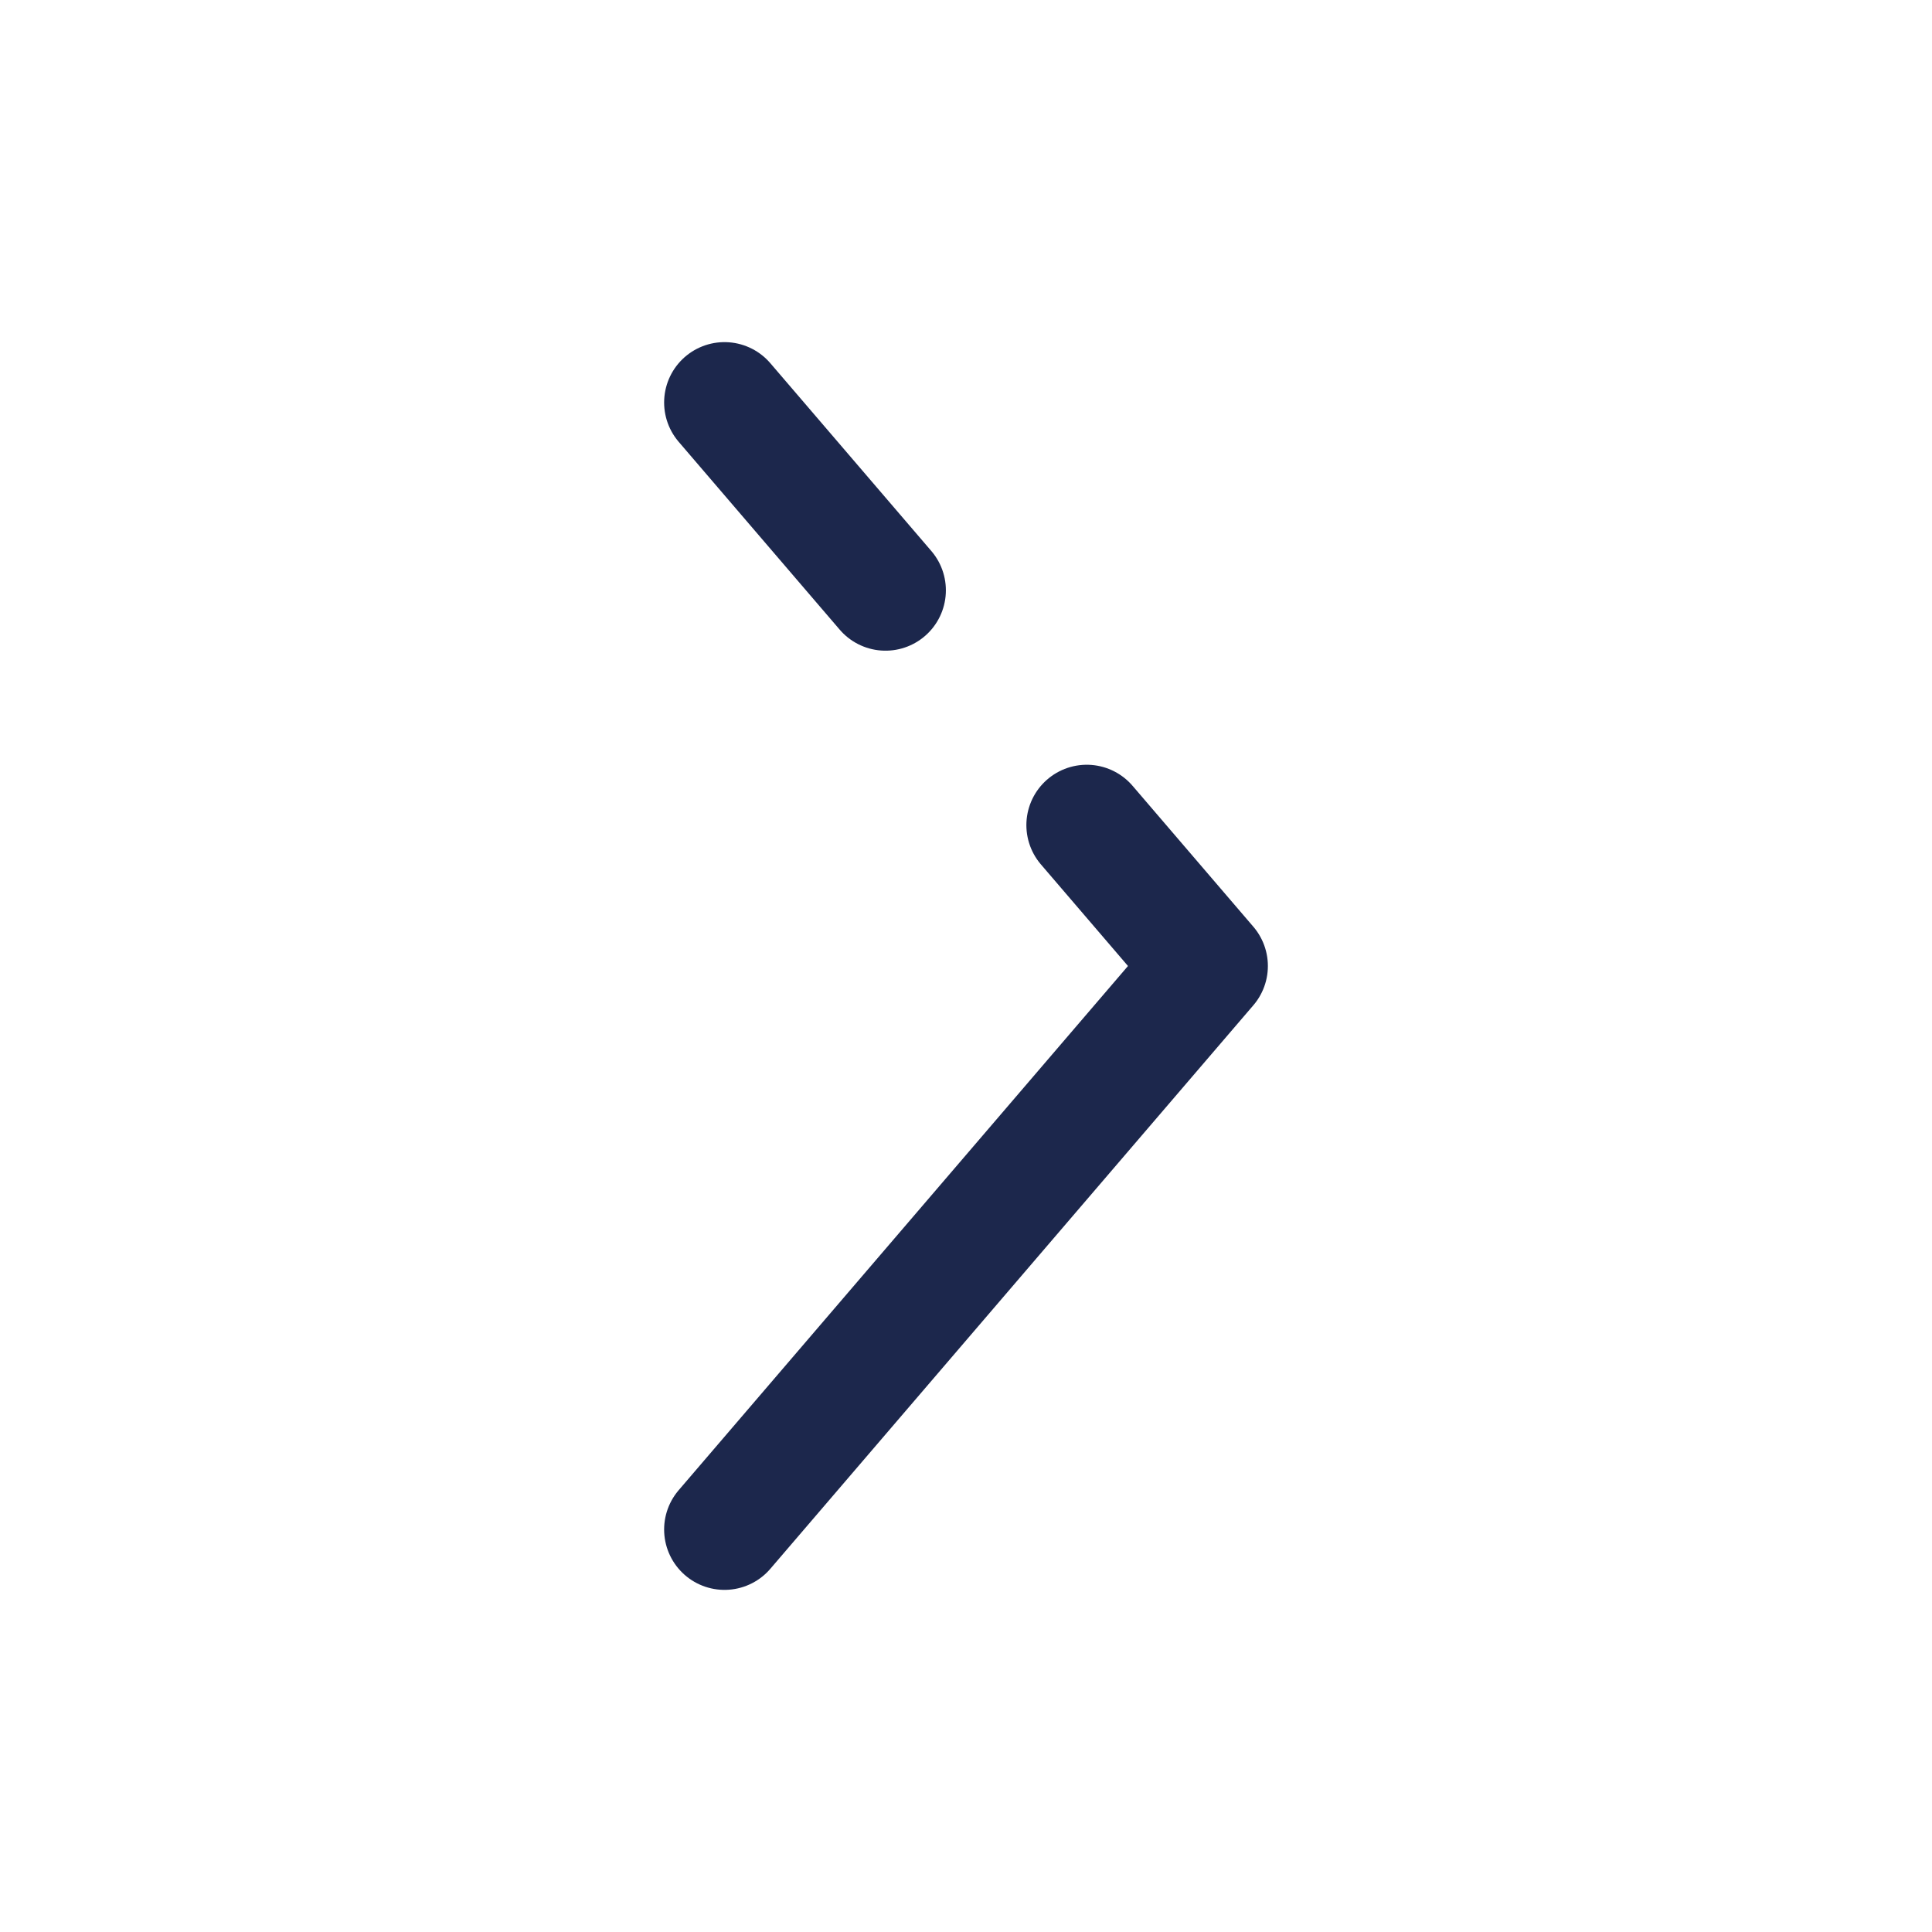
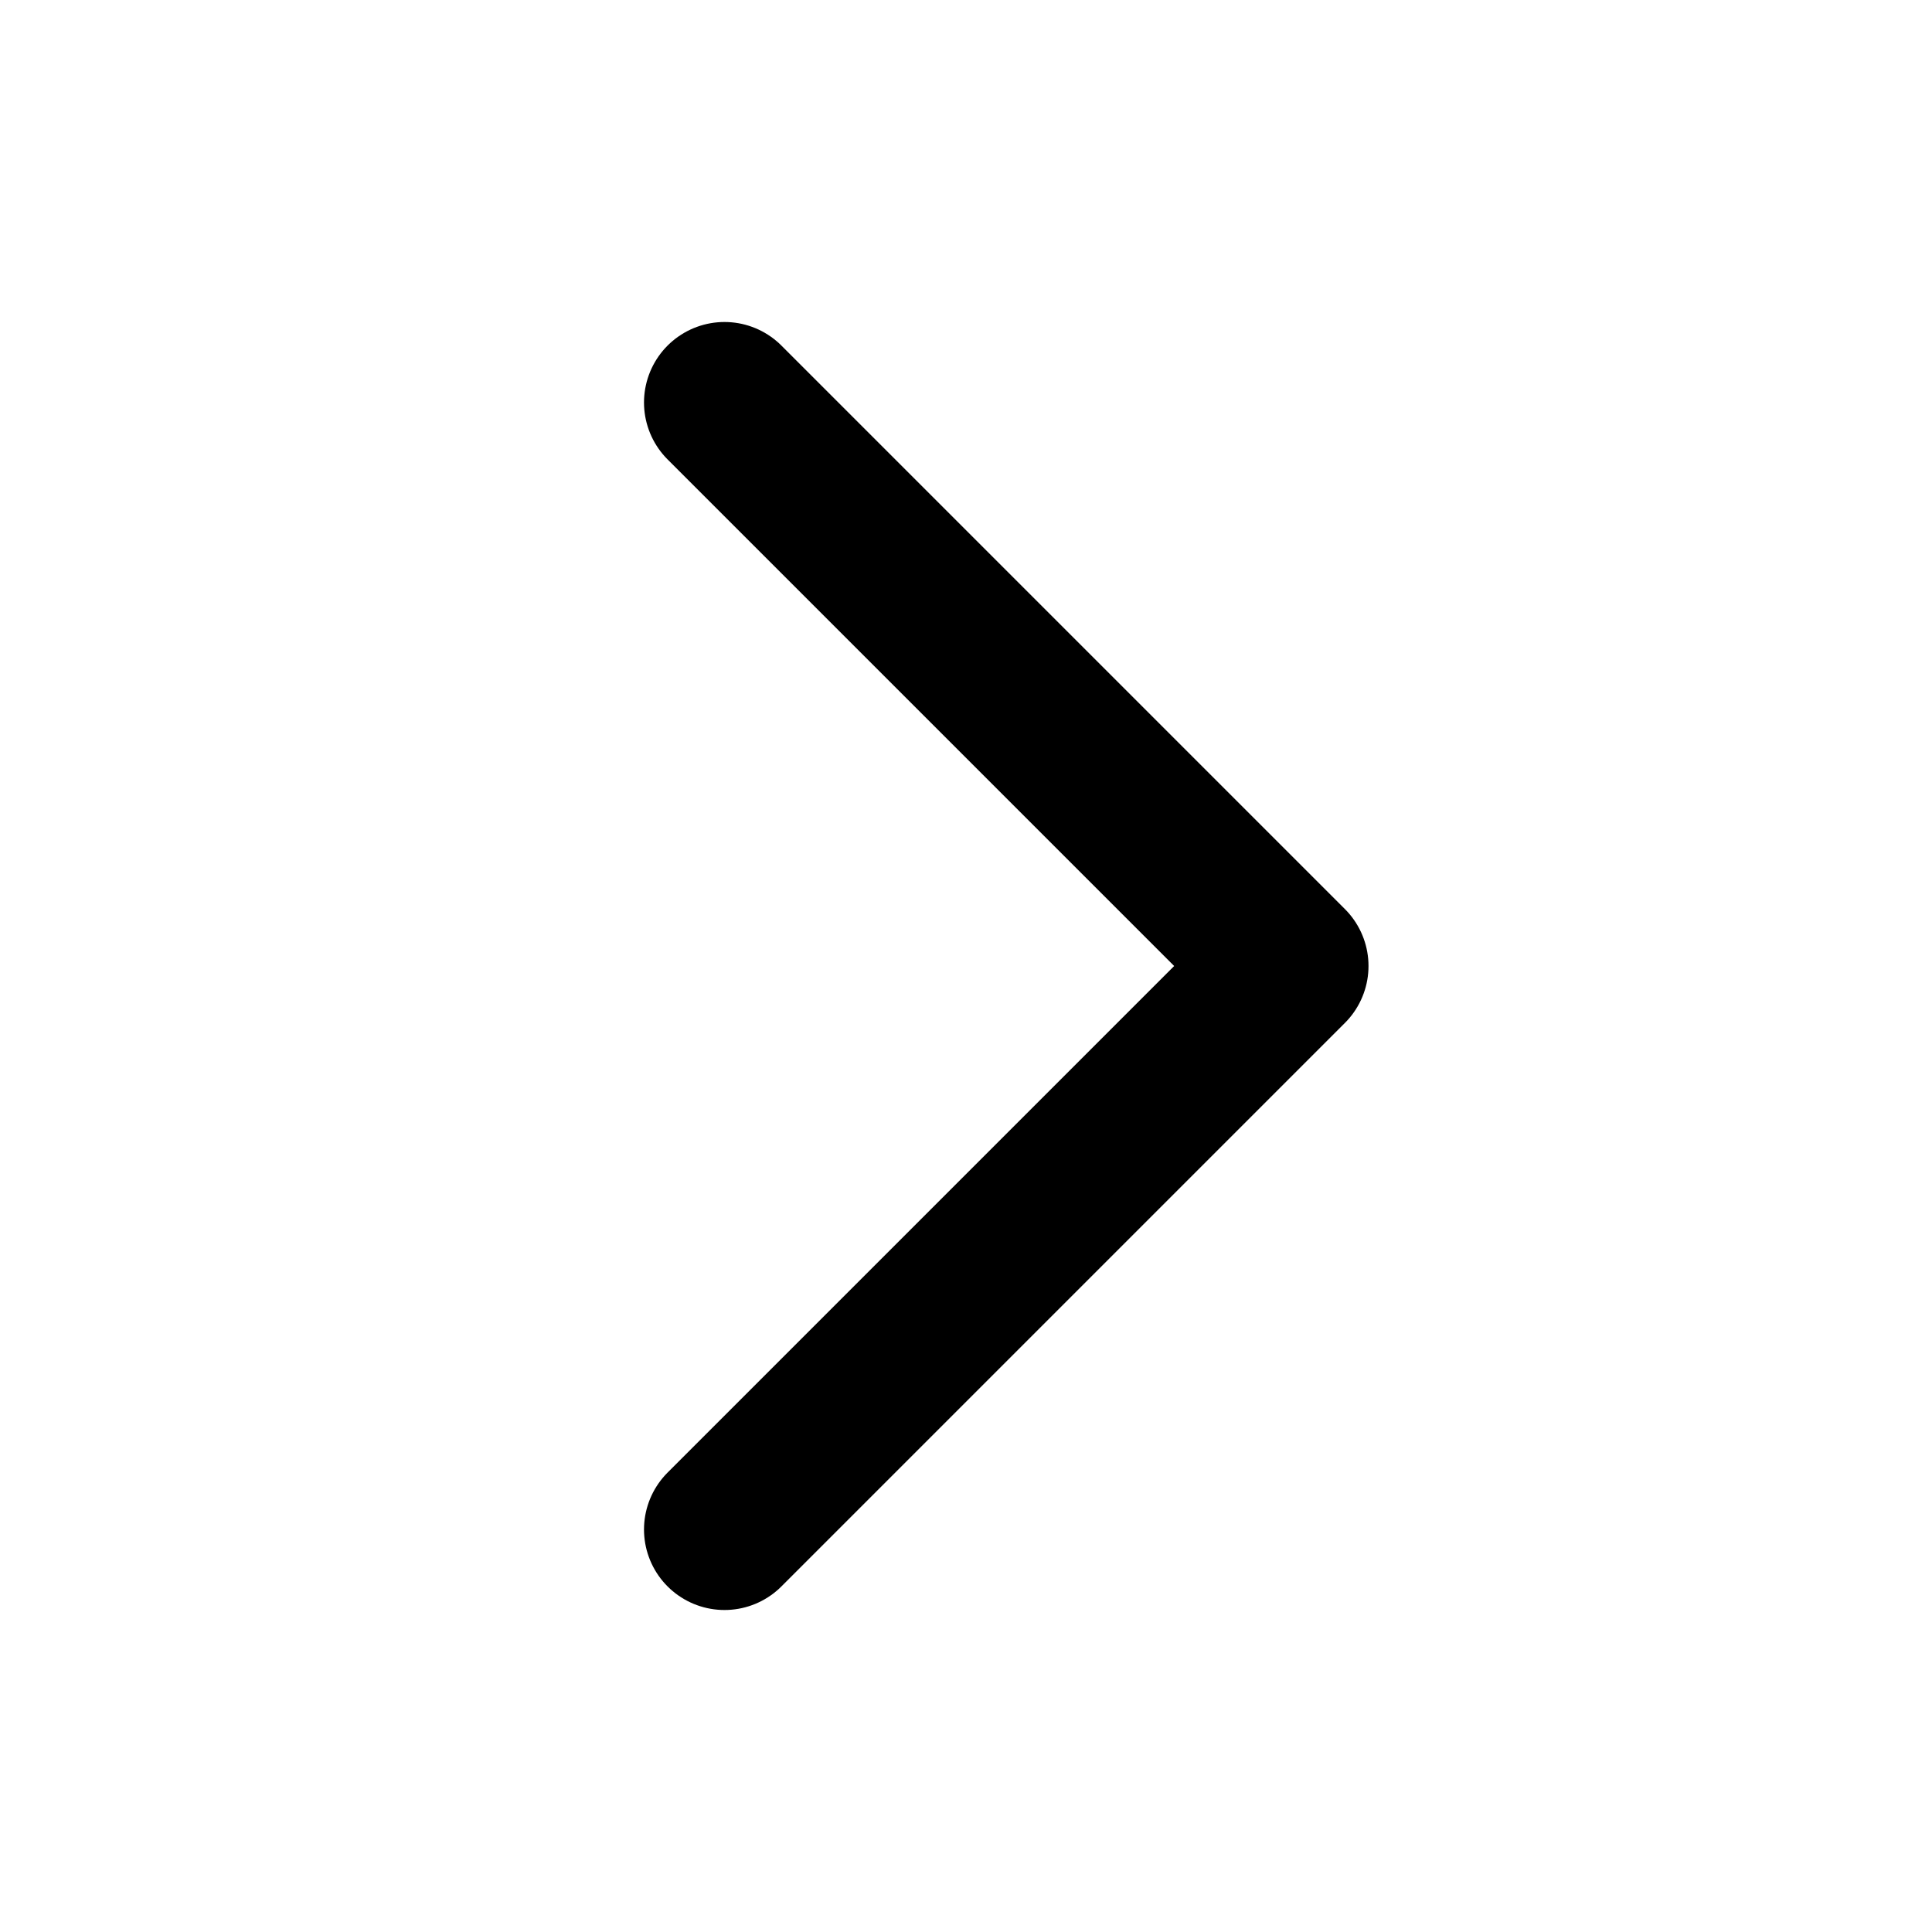
- <svg xmlns="http://www.w3.org/2000/svg" width="800px" height="800px" viewBox="0 0 24 24" fill="none">
-   <path d="M9 5L11 7.333M9 19L15 12L13.5 10.25" stroke="#1C274C" stroke-width="1.5" stroke-linecap="round" stroke-linejoin="round" />
+ <svg xmlns="http://www.w3.org/2000/svg" viewBox="0 0 24 24" fill="none">
+   <g id="Arrow / Chevron_Right">
+     <path id="Vector" d="M9 5L16 12L9 19" stroke="currentColor" stroke-width="2" stroke-linecap="round" stroke-linejoin="round" />
+   </g>
</svg>
